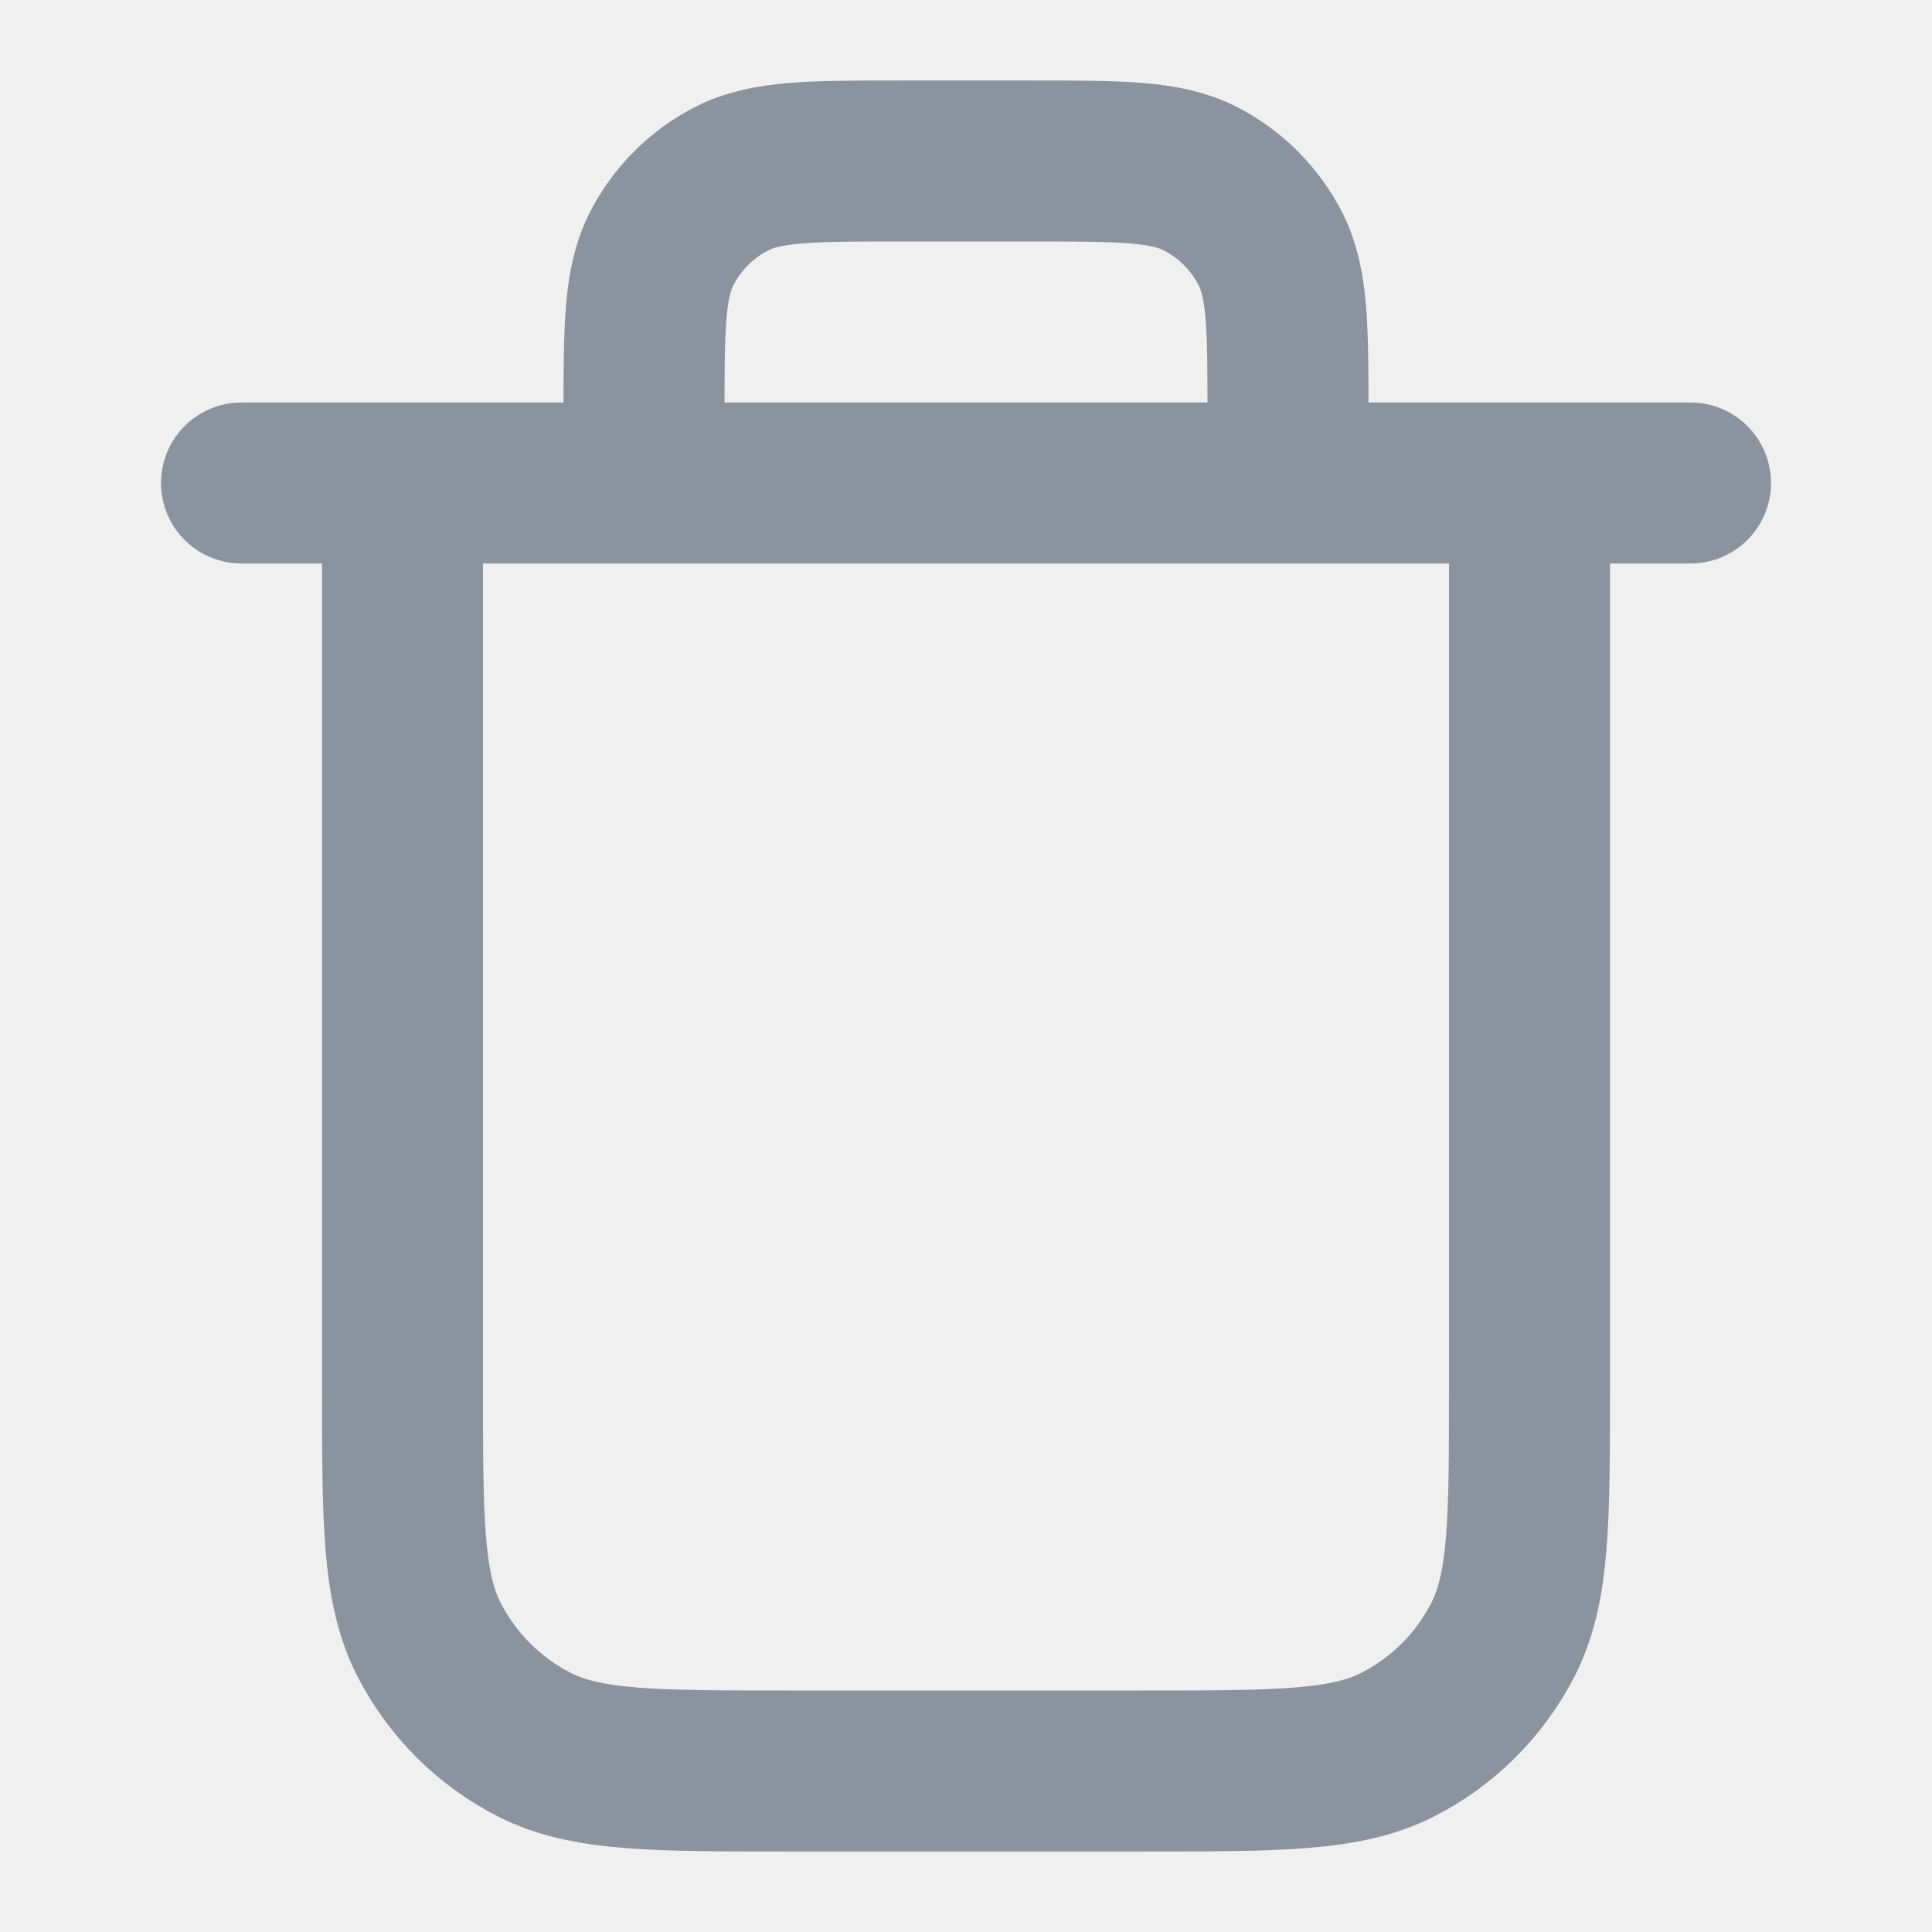
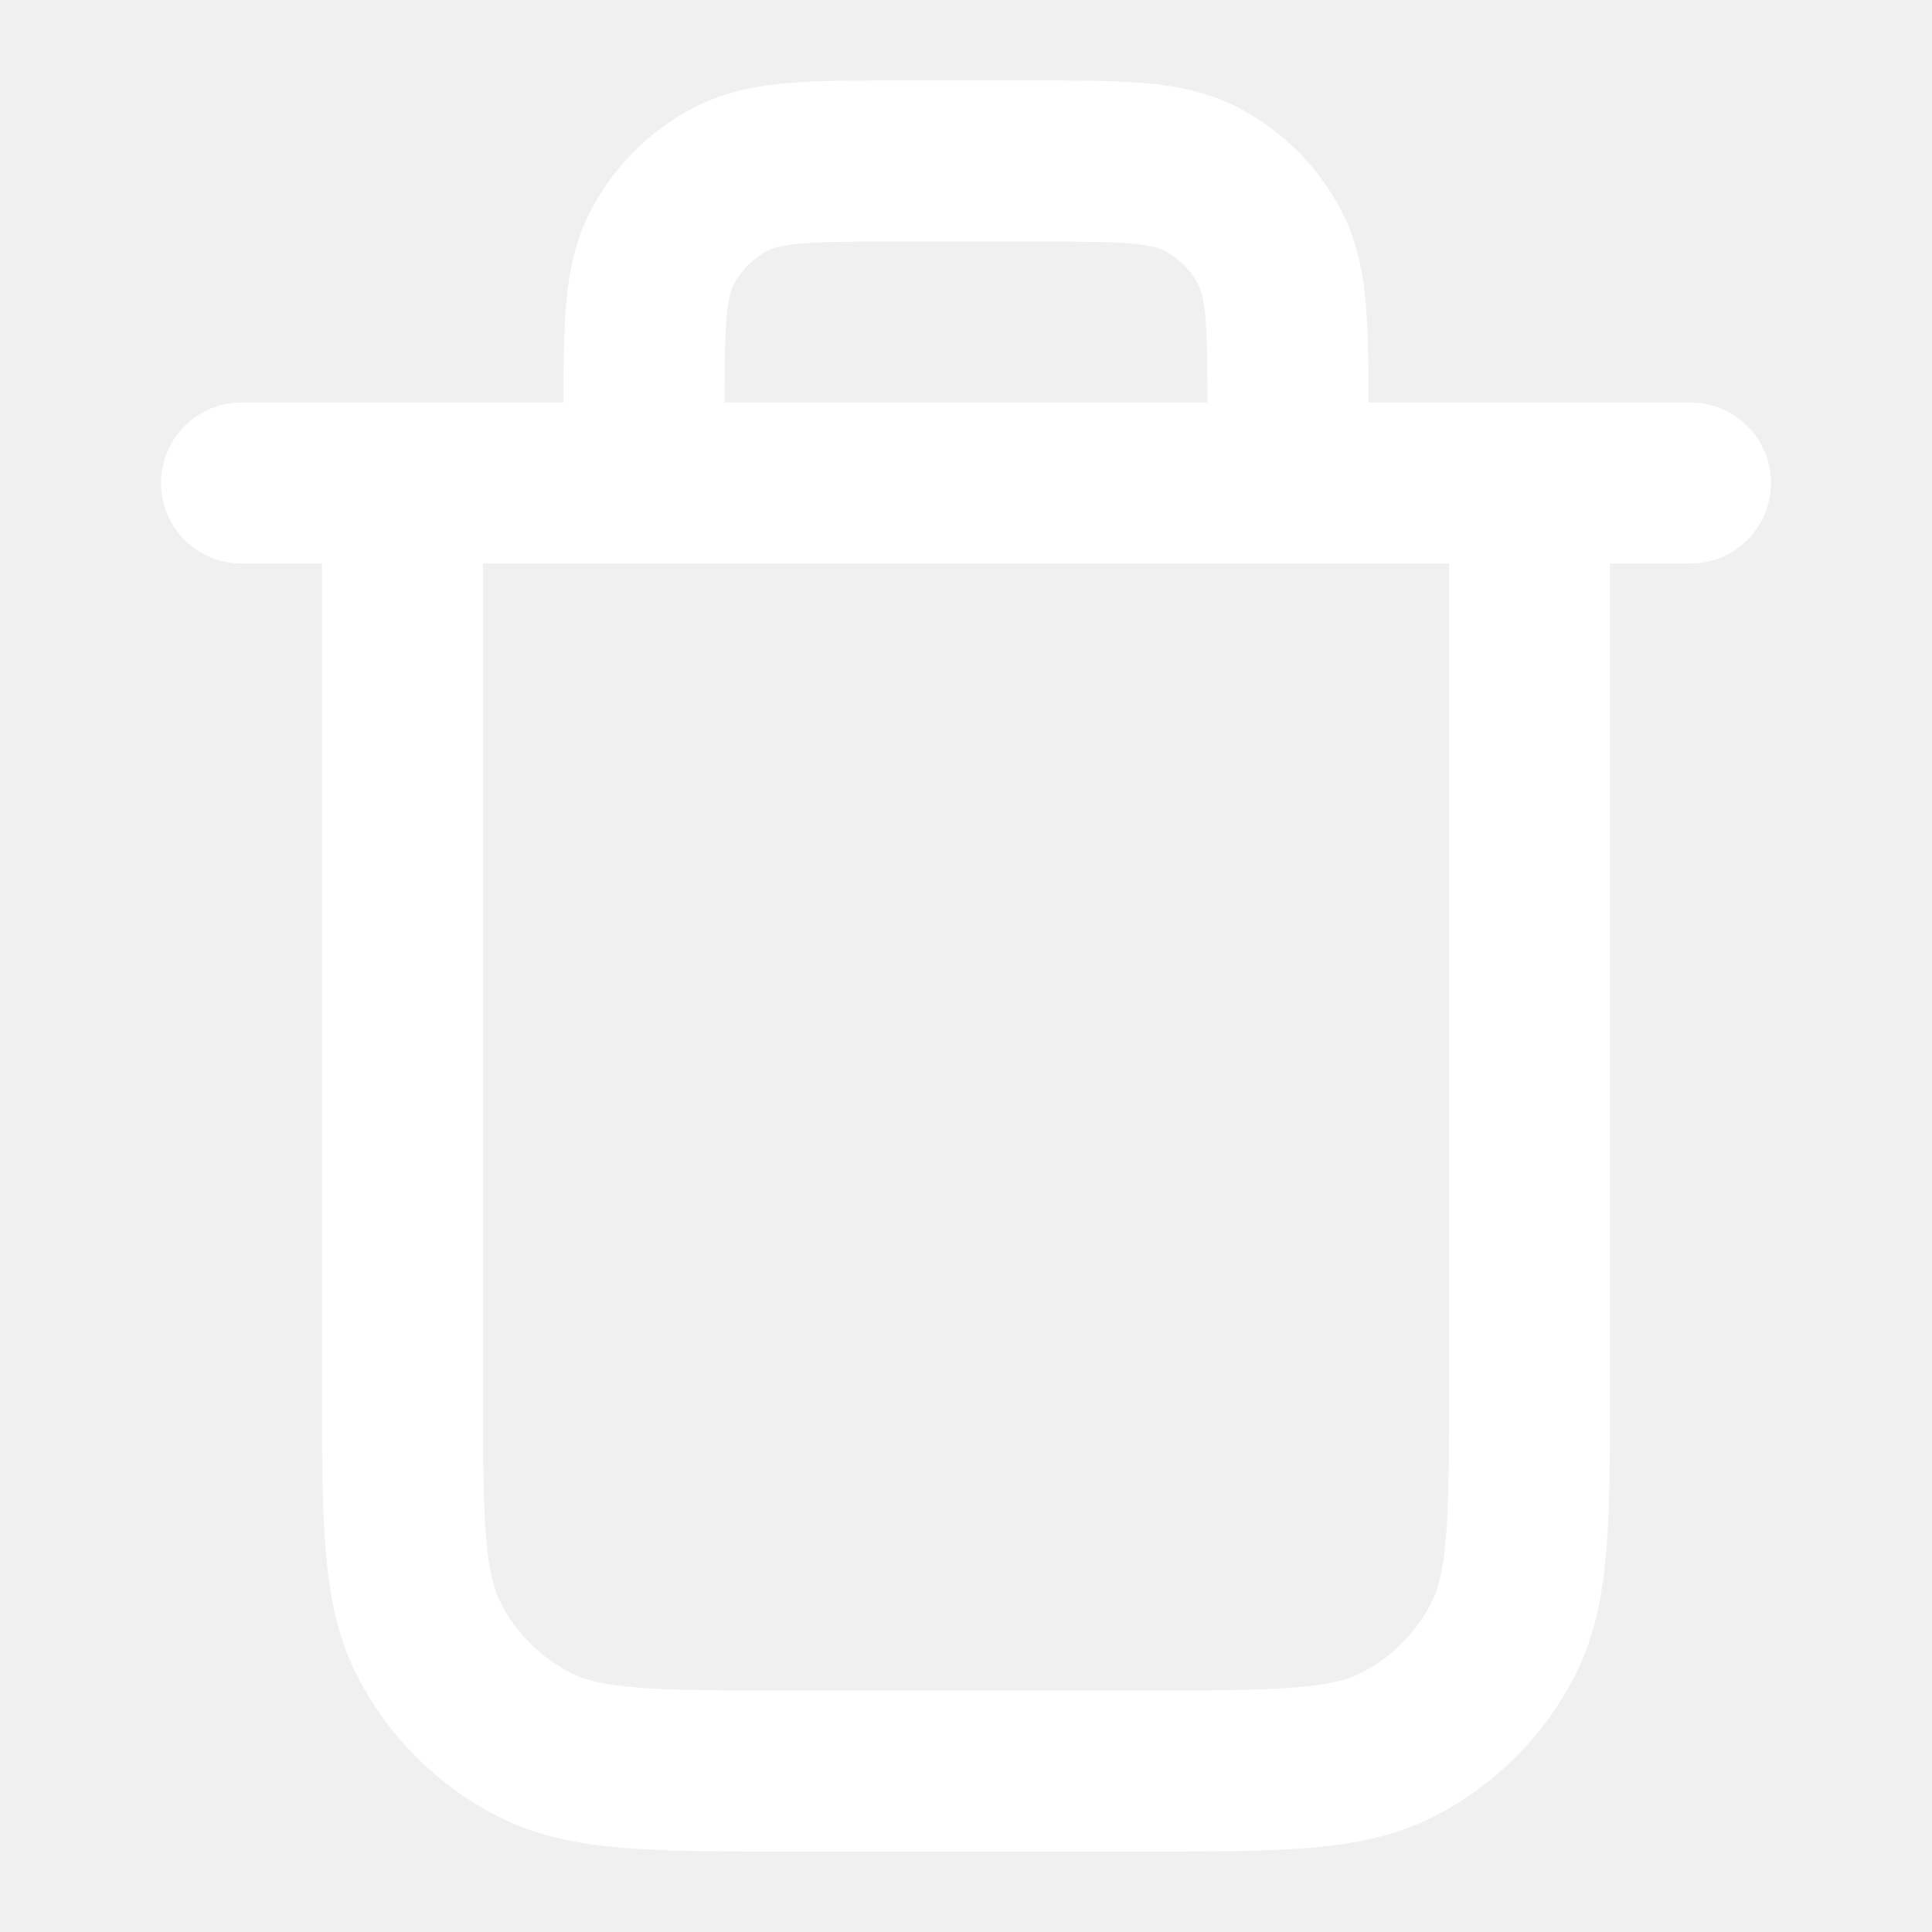
<svg xmlns="http://www.w3.org/2000/svg" width="24" height="24" viewBox="0 0 24 24" fill="none">
-   <path d="M16 6V5.2C16 4.08 16 3.52 15.782 3.092C15.59 2.716 15.284 2.41 14.908 2.218C14.48 2 13.92 2 12.8 2H11.2C10.08 2 9.52 2 9.092 2.218C8.716 2.41 8.41 2.716 8.218 3.092C8 3.52 8 4.08 8 5.2V6M3 6H21M19 6V17.2C19 18.88 19 19.72 18.673 20.362C18.385 20.927 17.927 21.385 17.362 21.673C16.72 22 15.88 22 14.2 22H9.8C8.12 22 7.28 22 6.638 21.673C6.074 21.385 5.615 20.927 5.327 20.362C5 19.72 5 18.88 5 17.2V6" stroke="#8b949e" stroke-width="2" stroke-linecap="round" stroke-linejoin="round" />
+   <path d="M16 6V5.2C16 4.08 16 3.52 15.782 3.092C15.59 2.716 15.284 2.41 14.908 2.218C14.48 2 13.92 2 12.8 2H11.2C10.08 2 9.52 2 9.092 2.218C8.716 2.41 8.41 2.716 8.218 3.092C8 3.52 8 4.08 8 5.2V6M3 6H21M19 6V17.2C19 18.88 19 19.72 18.673 20.362C18.385 20.927 17.927 21.385 17.362 21.673C16.72 22 15.88 22 14.2 22H9.8C8.12 22 7.28 22 6.638 21.673C6.074 21.385 5.615 20.927 5.327 20.362C5 19.72 5 18.88 5 17.2V6" stroke="#ffffff" stroke-width="2" stroke-linecap="round" stroke-linejoin="round" />
</svg>
